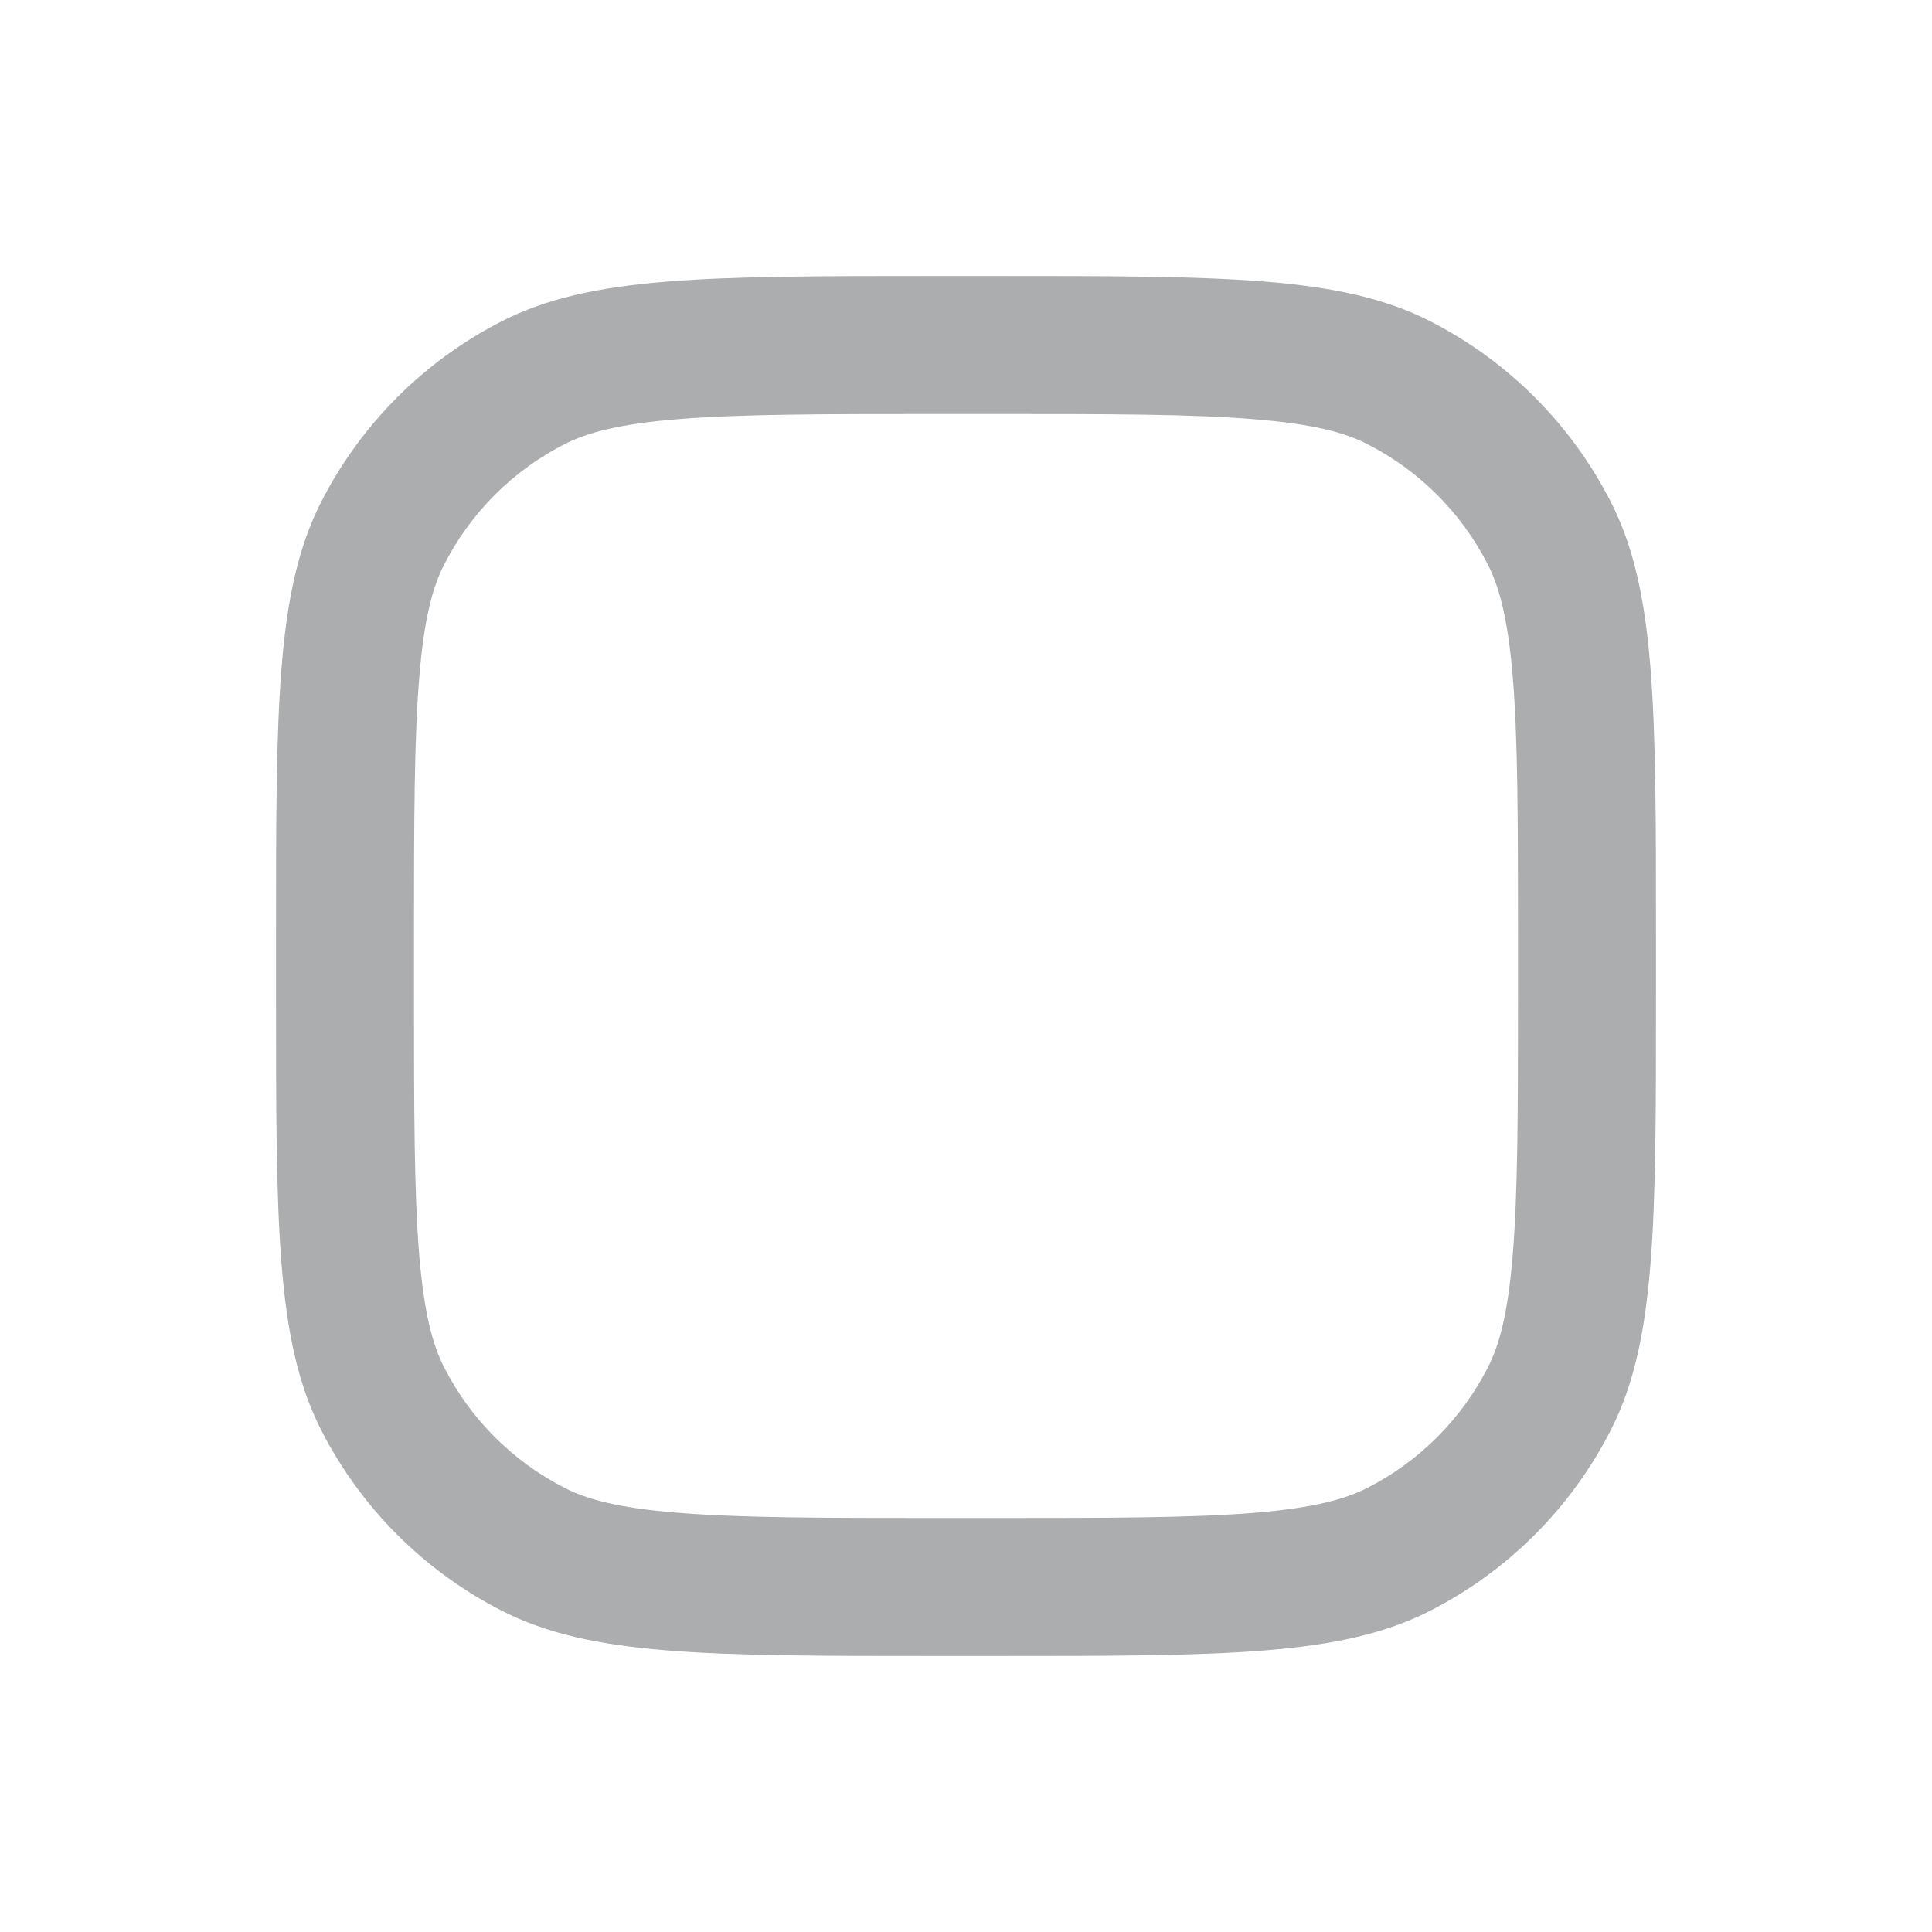
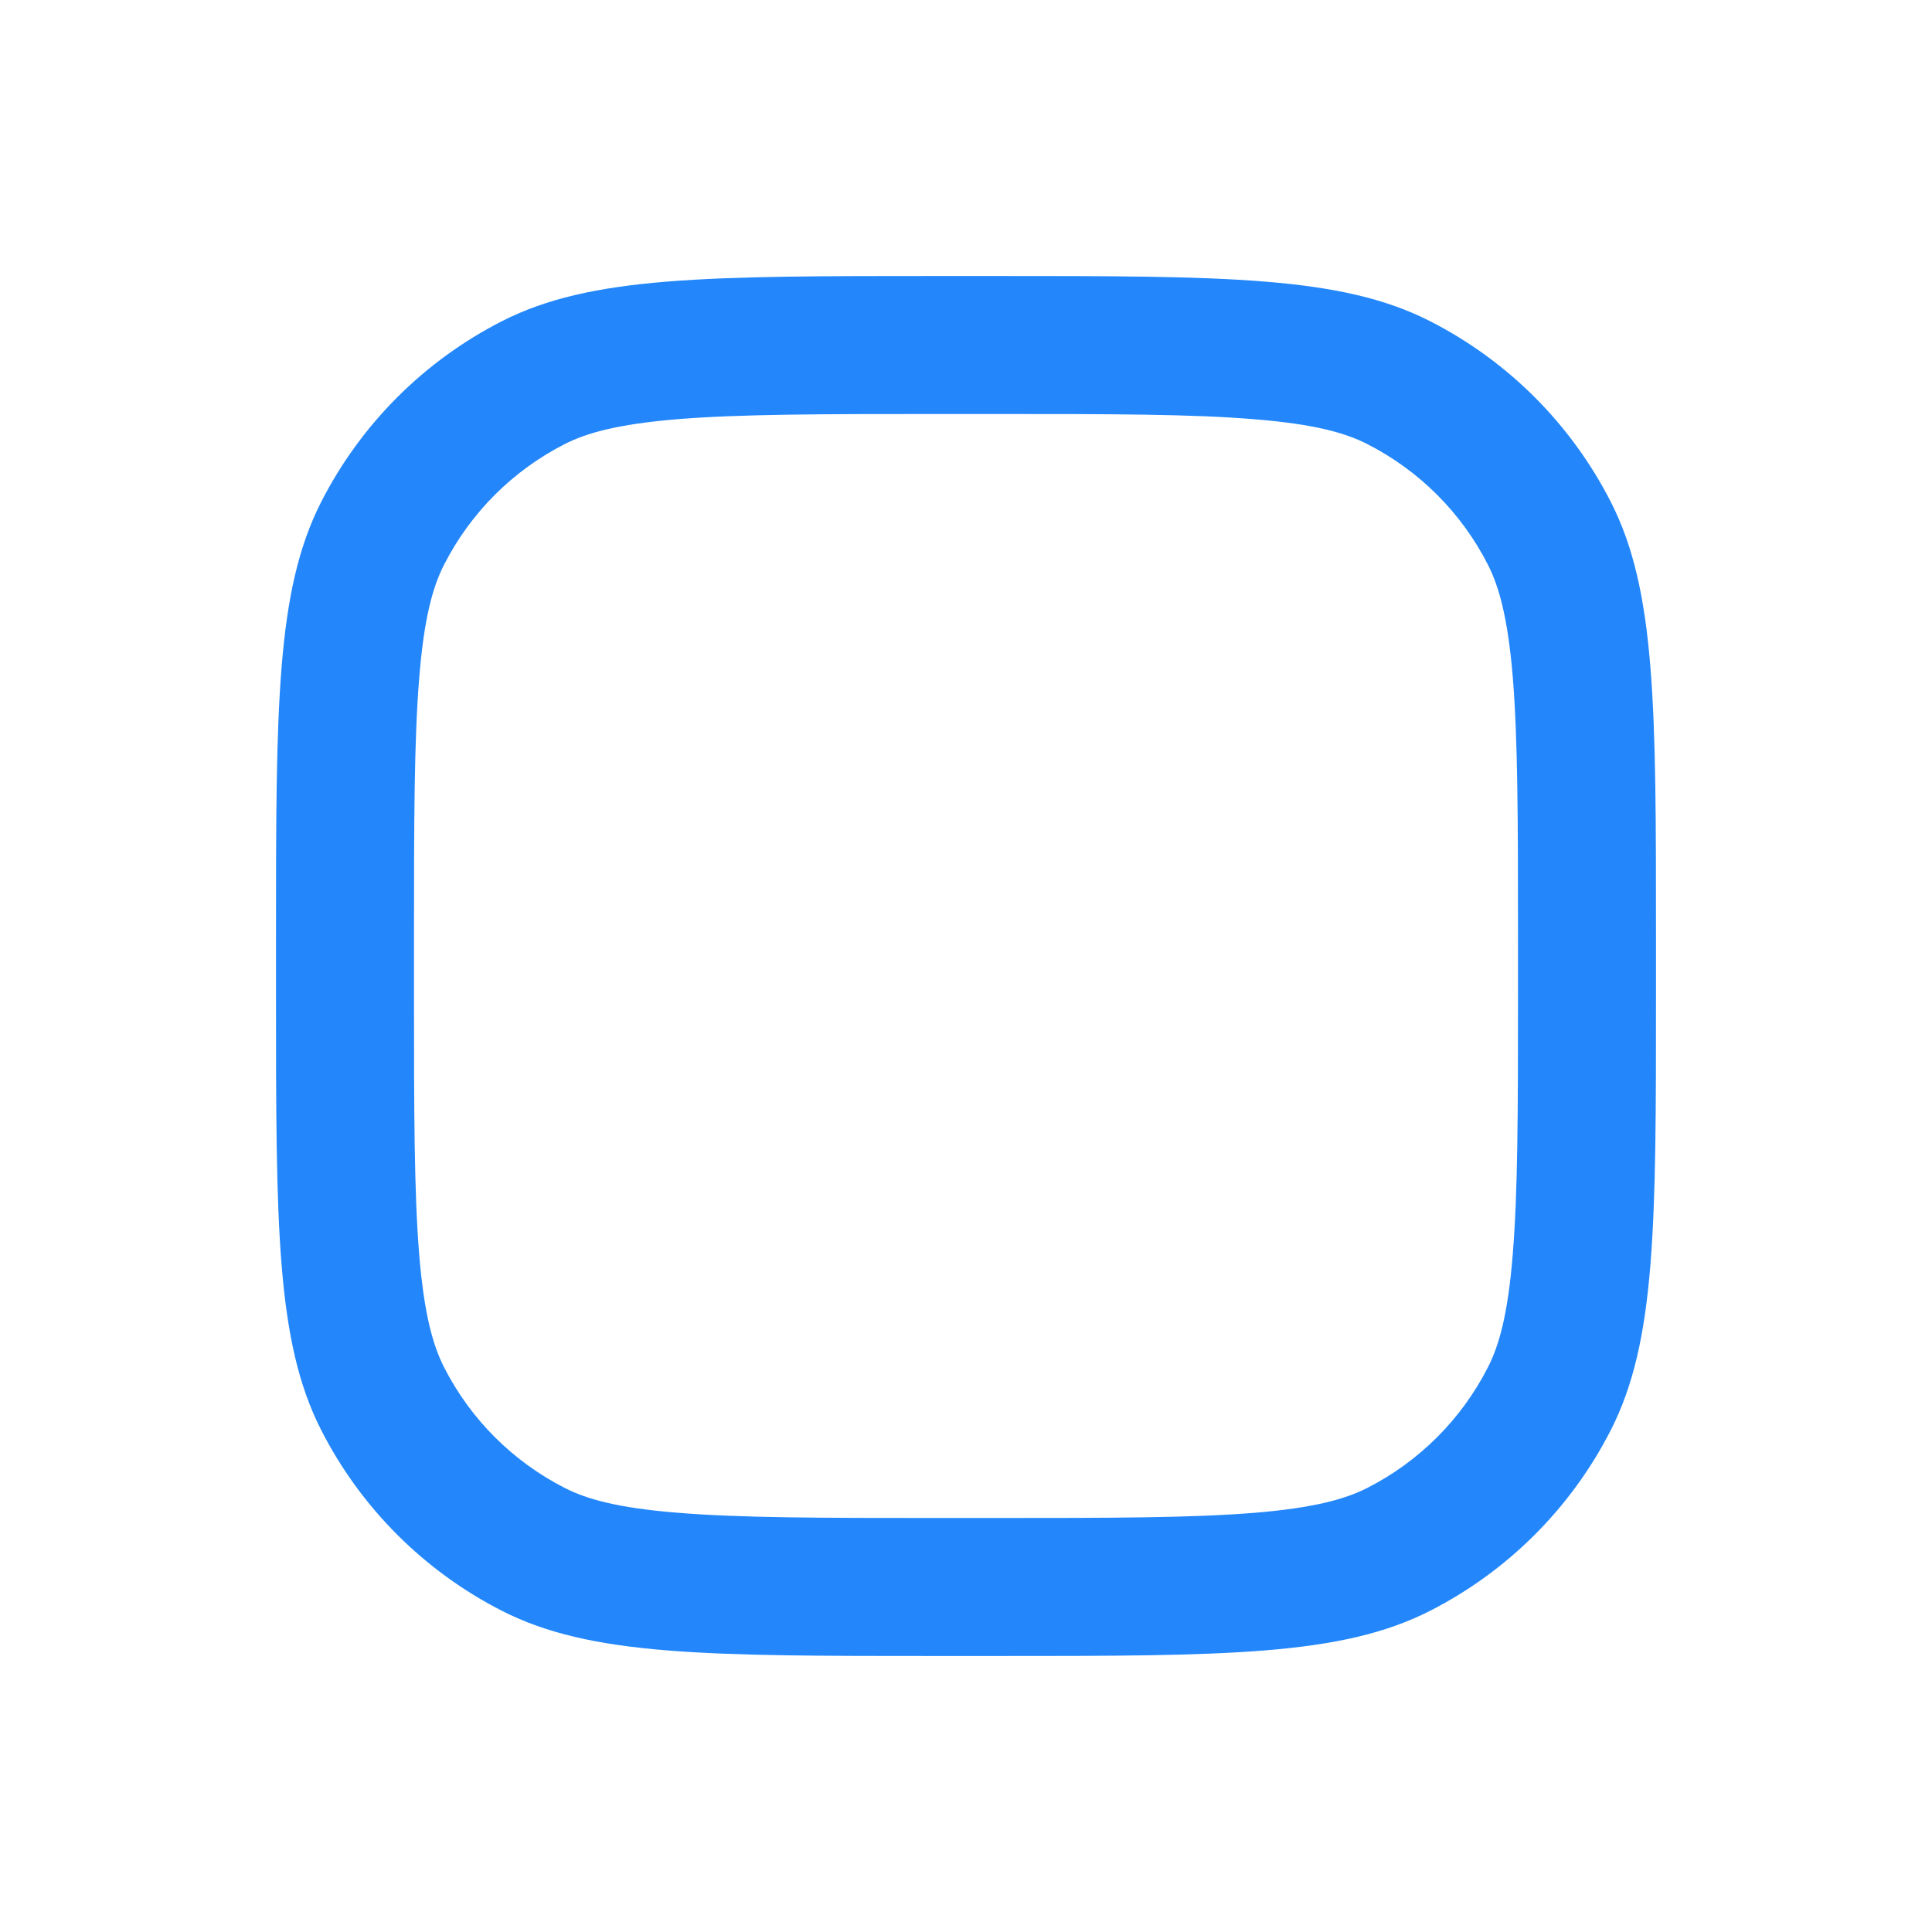
<svg xmlns="http://www.w3.org/2000/svg" viewBox="0 0 28 28" fill="currentColor">
-   <path fill-rule="evenodd" clip-rule="evenodd" d="M14.4 6h-.8c-1.713 0-2.878.002-3.778.075-.877.072-1.325.202-1.638.361a4 4 0 0 0-1.748 1.748c-.16.313-.29.761-.36 1.638-.074.9-.076 2.065-.076 3.778v.8c0 1.713.002 2.878.075 3.778.072.877.202 1.325.361 1.638a4 4 0 0 0 1.748 1.748c.313.16.761.29 1.638.36.9.074 2.065.076 3.778.076h.8c1.713 0 2.878-.002 3.778-.075.877-.072 1.325-.202 1.638-.361a4 4 0 0 0 1.748-1.748c.16-.313.29-.761.36-1.638.074-.9.076-2.065.076-3.778v-.8c0-1.713-.002-2.878-.075-3.778-.072-.877-.202-1.325-.361-1.638a4 4 0 0 0-1.748-1.748c-.313-.16-.761-.29-1.638-.36C17.278 6.001 16.113 6 14.4 6zM4.654 7.276C4 8.56 4 10.24 4 13.6v.8c0 3.36 0 5.04.654 6.324a6 6 0 0 0 2.622 2.622C8.56 24 10.24 24 13.6 24h.8c3.36 0 5.04 0 6.324-.654a6 6 0 0 0 2.622-2.622C24 19.44 24 17.76 24 14.4v-.8c0-3.36 0-5.04-.654-6.324a6 6 0 0 0-2.622-2.622C19.44 4 17.76 4 14.4 4h-.8c-3.36 0-5.04 0-6.324.654a6 6 0 0 0-2.622 2.622z" fill="#acadae" />
+   <path fill-rule="evenodd" clip-rule="evenodd" d="M14.4 6h-.8c-1.713 0-2.878.002-3.778.075-.877.072-1.325.202-1.638.361a4 4 0 0 0-1.748 1.748c-.16.313-.29.761-.36 1.638-.074.9-.076 2.065-.076 3.778v.8c0 1.713.002 2.878.075 3.778.072.877.202 1.325.361 1.638a4 4 0 0 0 1.748 1.748c.313.16.761.29 1.638.36.9.074 2.065.076 3.778.076h.8c1.713 0 2.878-.002 3.778-.075.877-.072 1.325-.202 1.638-.361a4 4 0 0 0 1.748-1.748c.16-.313.29-.761.36-1.638.074-.9.076-2.065.076-3.778v-.8c0-1.713-.002-2.878-.075-3.778-.072-.877-.202-1.325-.361-1.638a4 4 0 0 0-1.748-1.748c-.313-.16-.761-.29-1.638-.36C17.278 6.001 16.113 6 14.4 6zM4.654 7.276C4 8.56 4 10.24 4 13.6v.8c0 3.36 0 5.04.654 6.324a6 6 0 0 0 2.622 2.622C8.56 24 10.24 24 13.6 24h.8c3.36 0 5.04 0 6.324-.654a6 6 0 0 0 2.622-2.622C24 19.44 24 17.76 24 14.4v-.8c0-3.36 0-5.04-.654-6.324a6 6 0 0 0-2.622-2.622C19.44 4 17.76 4 14.4 4h-.8c-3.36 0-5.04 0-6.324.654a6 6 0 0 0-2.622 2.622z" fill="#2387FB" />
</svg>
